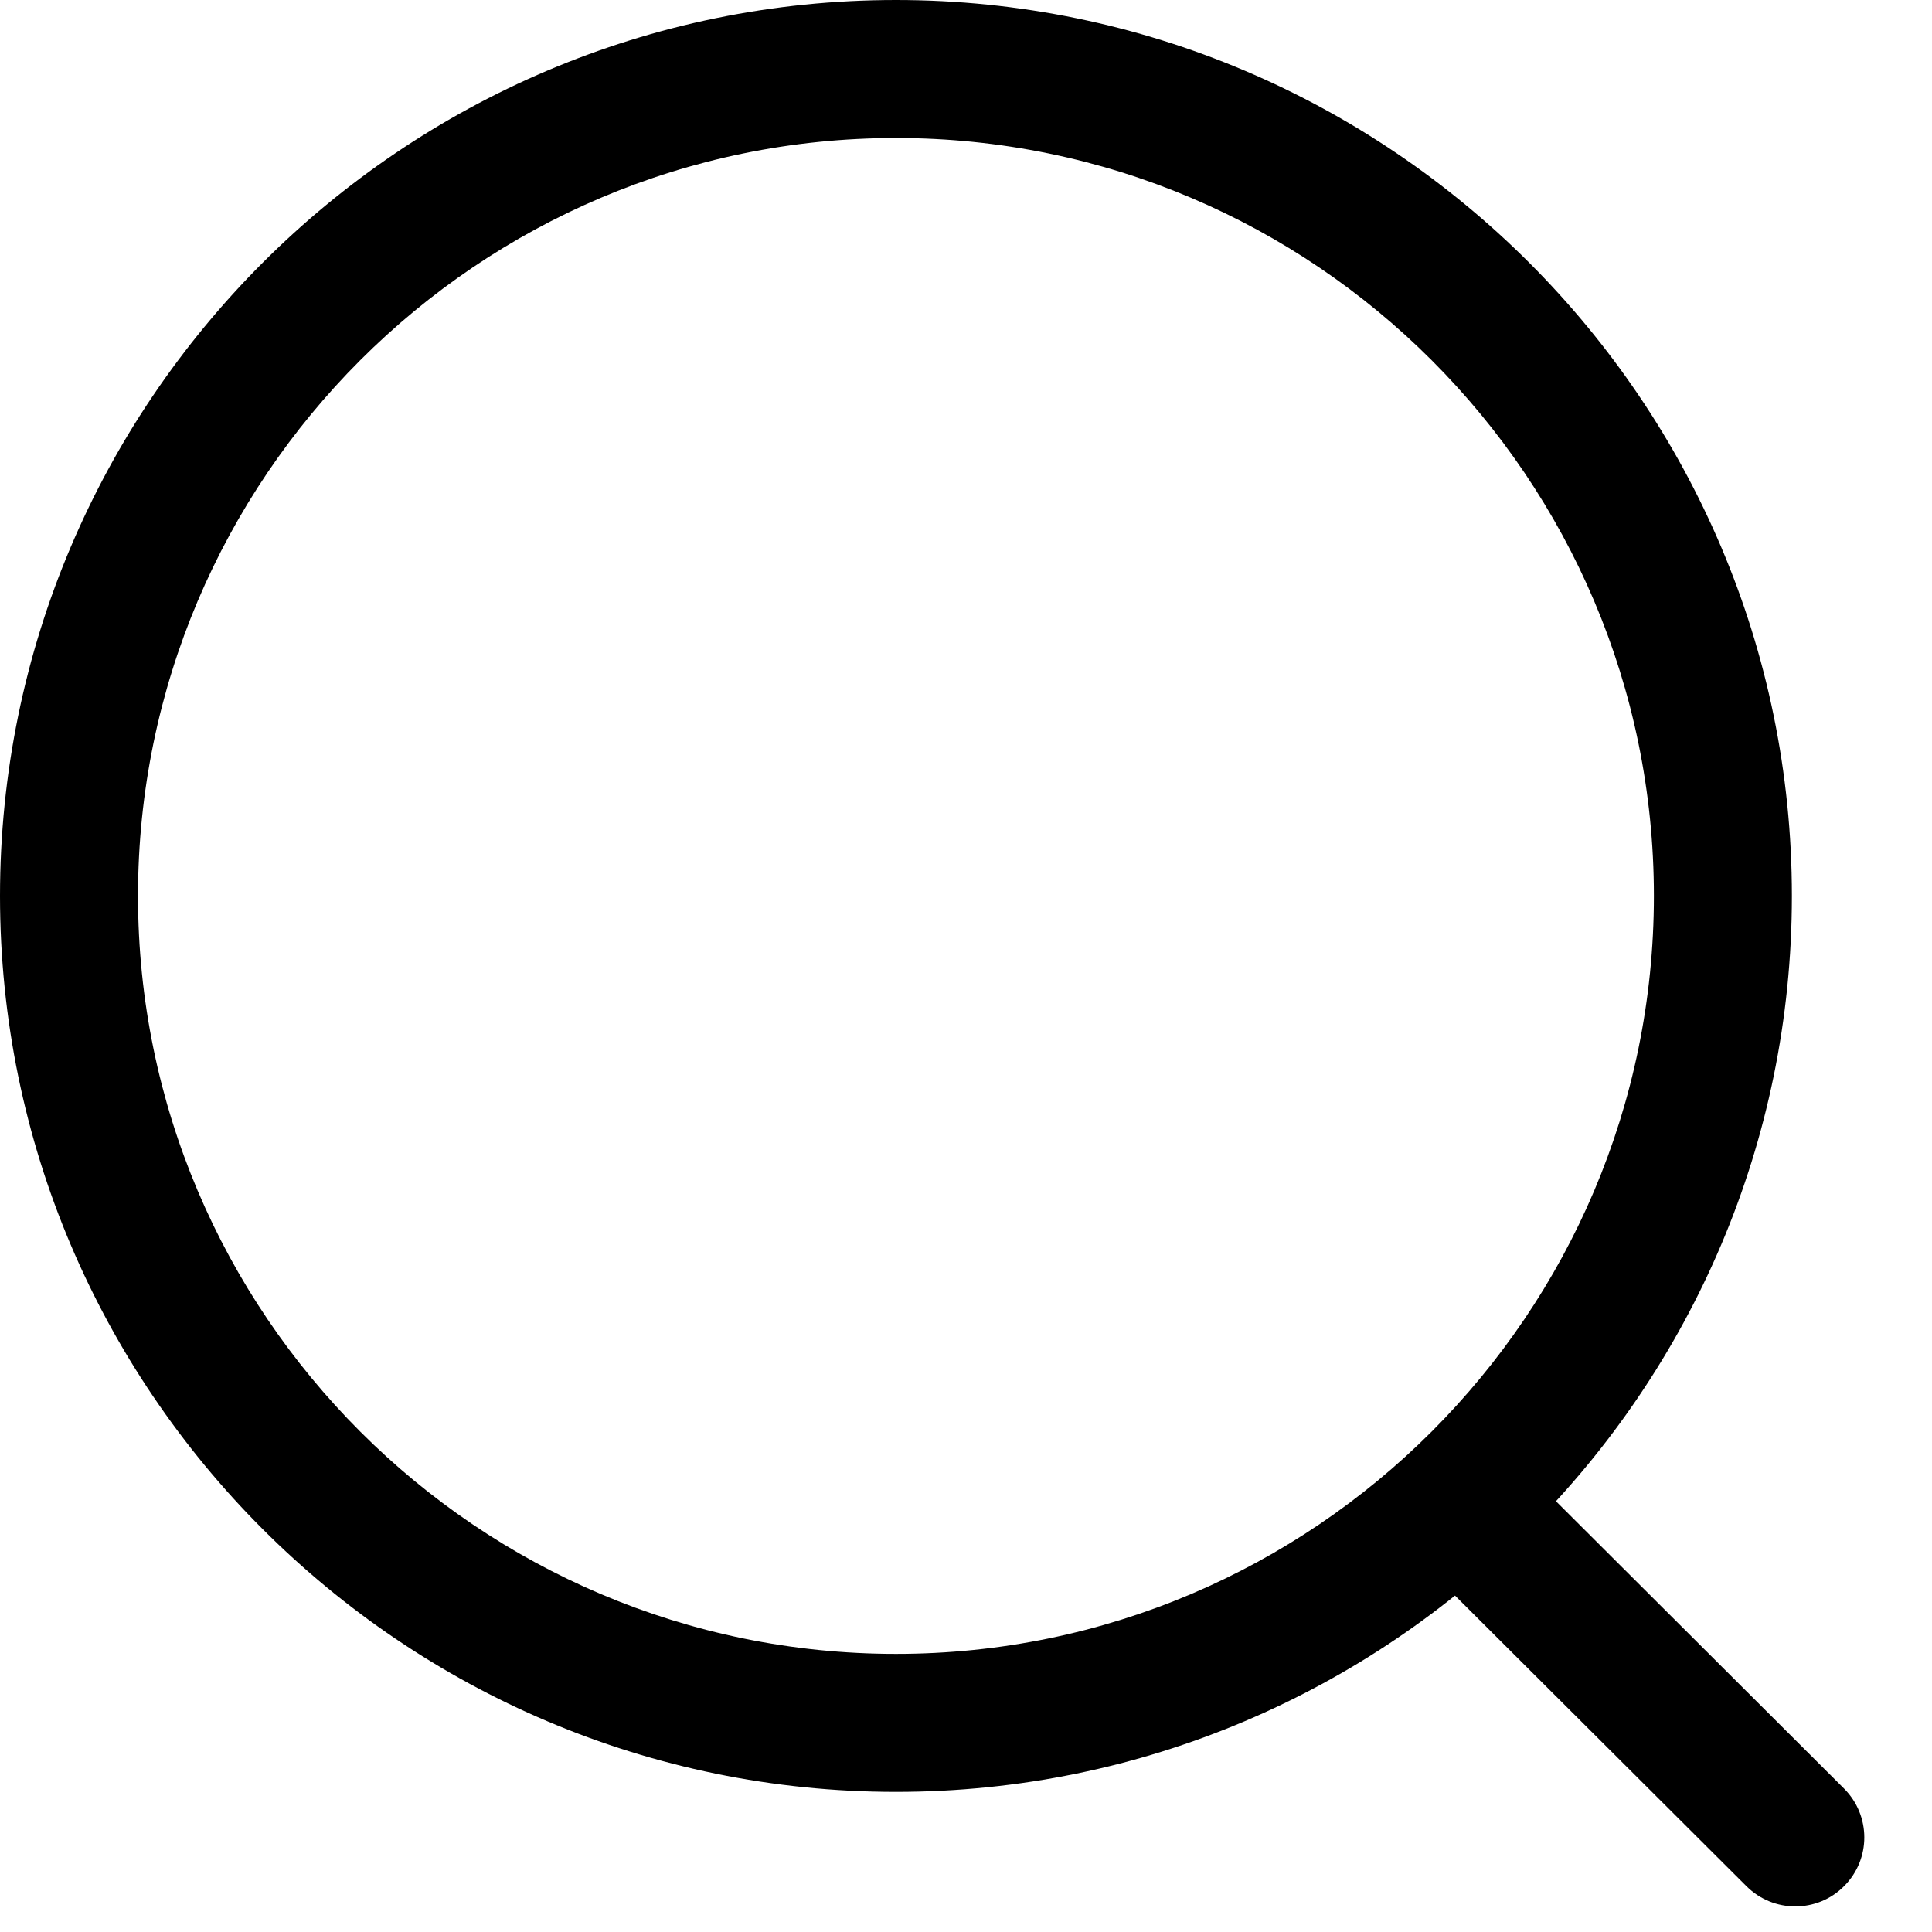
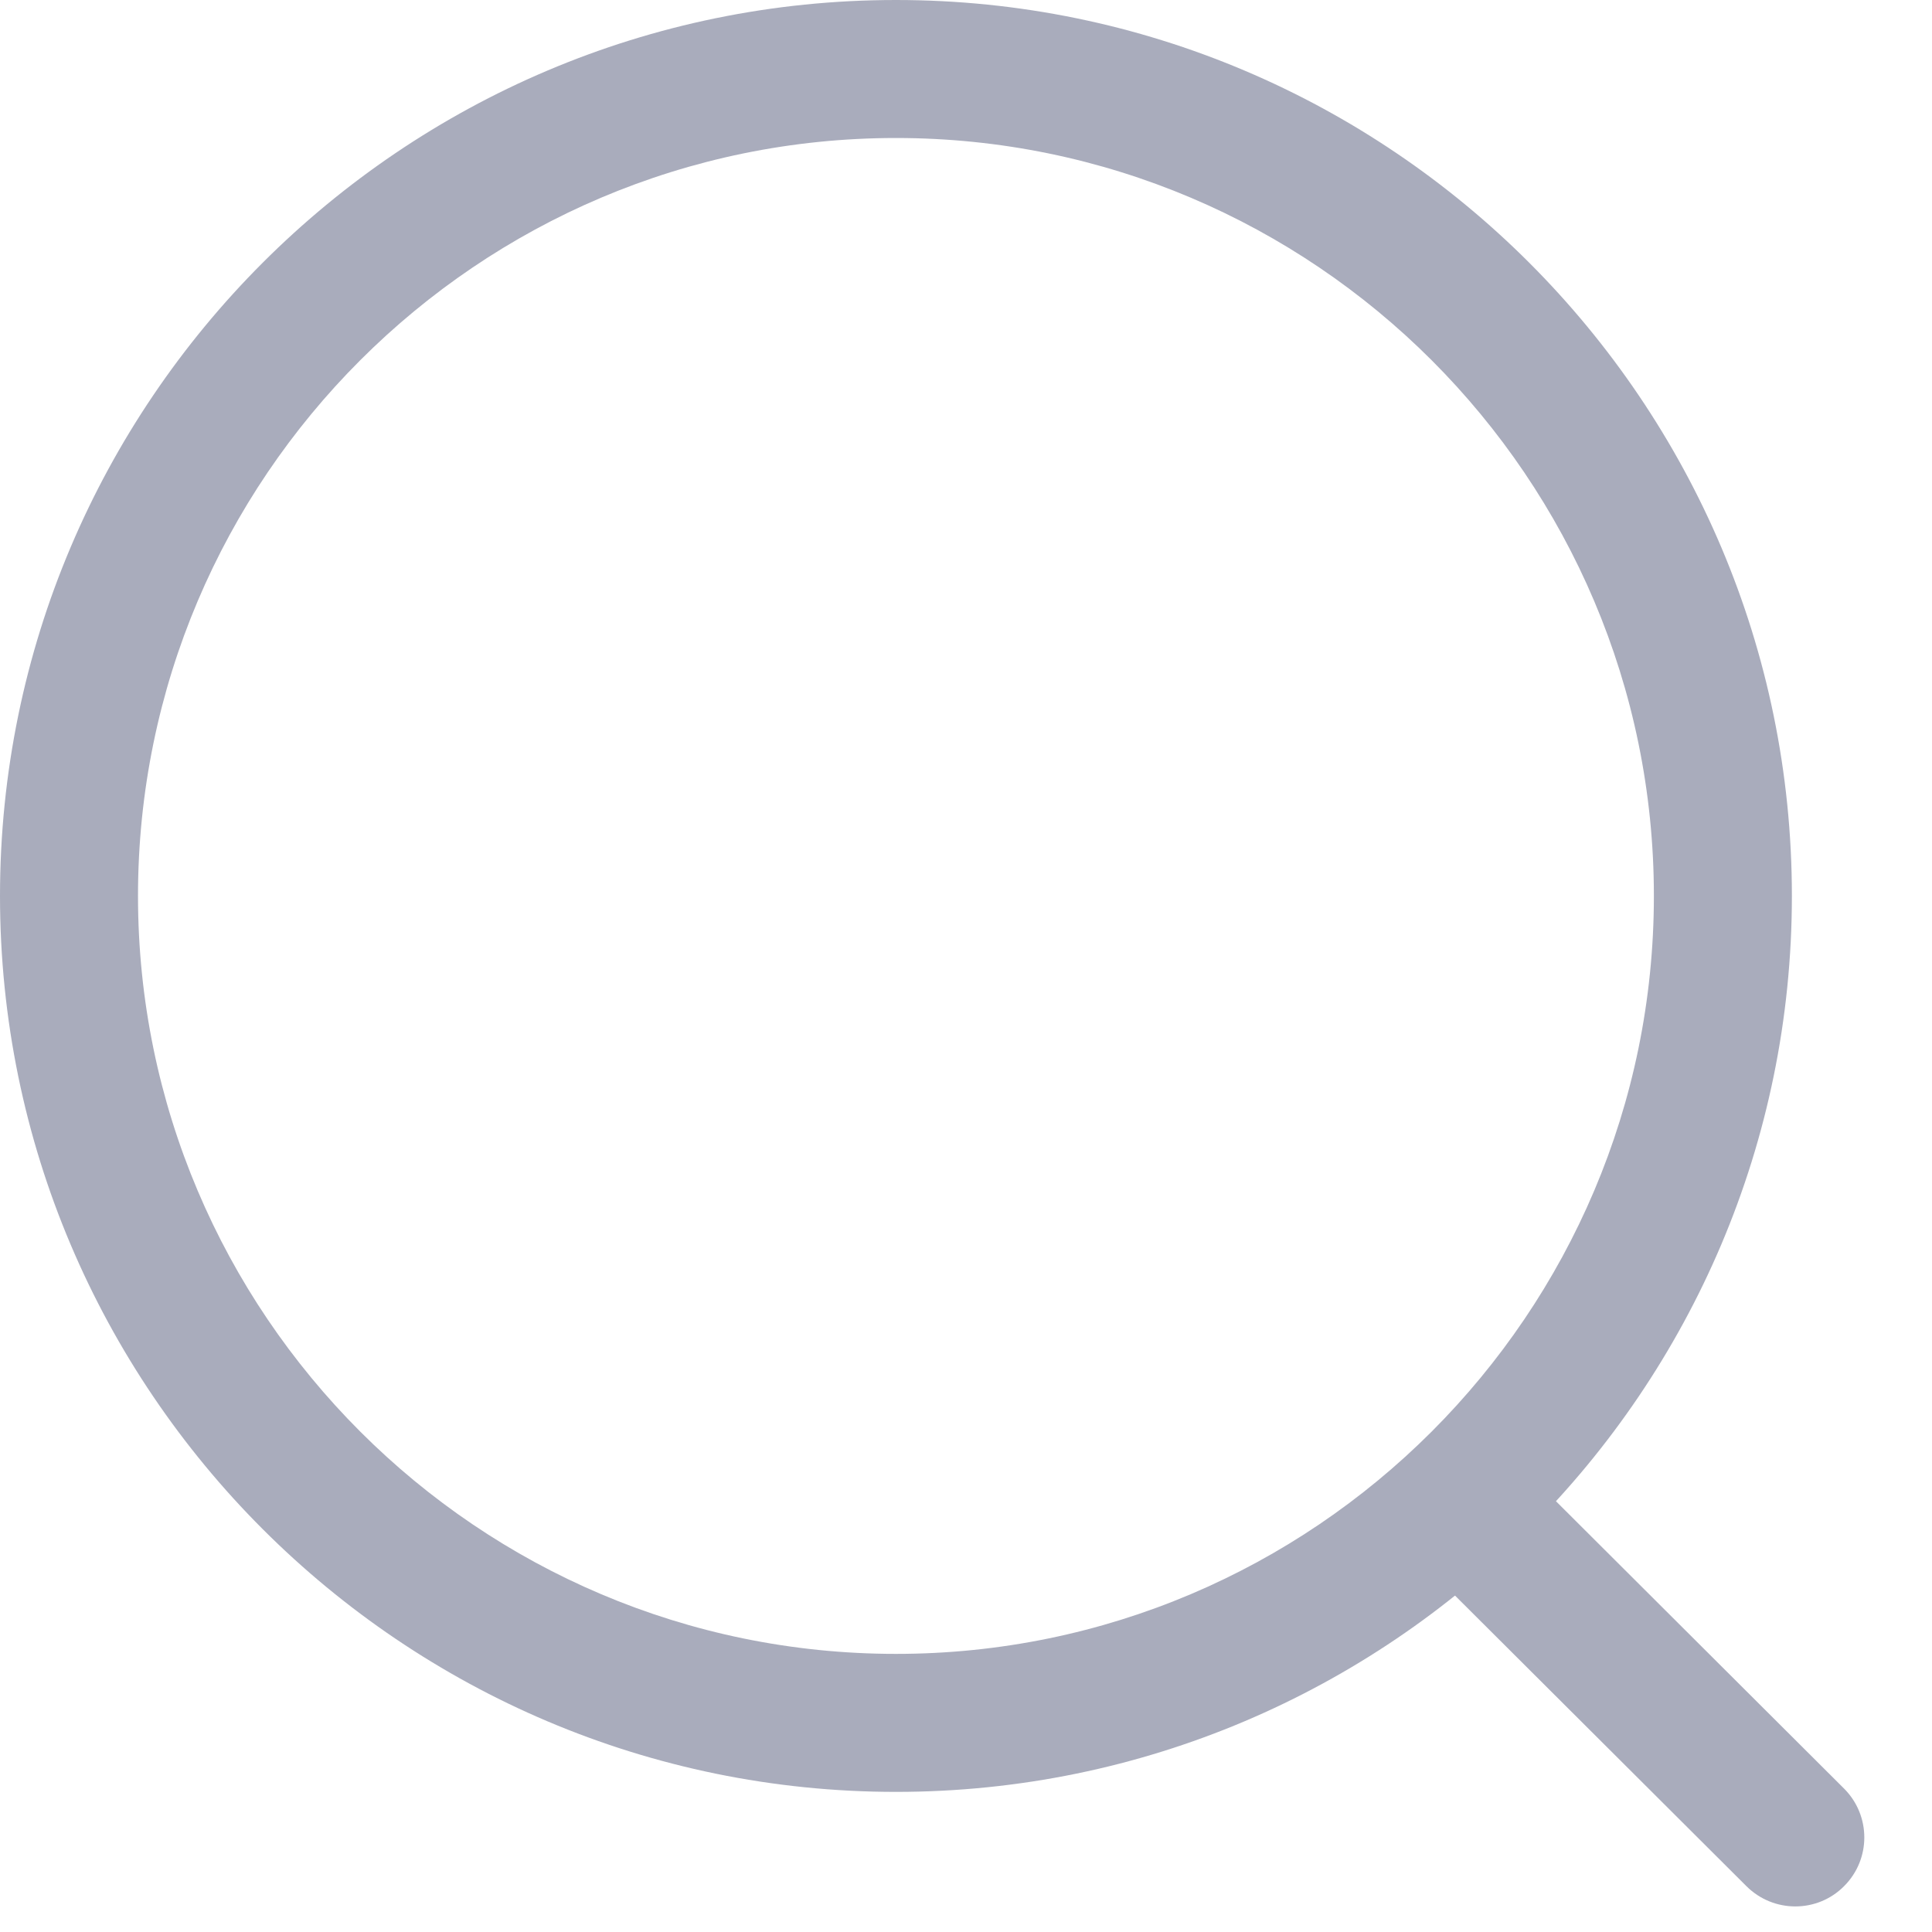
<svg xmlns="http://www.w3.org/2000/svg" width="18" height="18" viewBox="0 0 21 21" fill="none">
-   <path fill-rule="evenodd" clip-rule="evenodd" d="M9.739 1.5C5.196 1.5 1.5 5.195 1.5 9.738C1.5 14.281 5.196 17.977 9.739 17.977C14.281 17.977 17.977 14.281 17.977 9.738C17.977 5.195 14.281 1.5 9.739 1.5ZM9.739 19.477C4.369 19.477 -0 15.108 -0 9.738C-0 4.368 4.369 0 9.739 0C15.109 0 19.477 4.368 19.477 9.738C19.477 15.108 15.109 19.477 9.739 19.477Z" fill="black" />
-   <path fill-rule="evenodd" clip-rule="evenodd" d="M19.514 20.722C19.323 20.722 19.131 20.649 18.984 20.503L15.46 16.989C15.167 16.696 15.166 16.221 15.459 15.928C15.751 15.633 16.226 15.635 16.52 15.926L20.044 19.441C20.337 19.734 20.338 20.208 20.045 20.501C19.899 20.649 19.706 20.722 19.514 20.722Z" fill="black" />
+   <path fill-rule="evenodd" clip-rule="evenodd" d="M9.739 1.5C5.196 1.5 1.5 5.195 1.5 9.738C1.5 14.281 5.196 17.977 9.739 17.977C14.281 17.977 17.977 14.281 17.977 9.738C17.977 5.195 14.281 1.5 9.739 1.5ZM9.739 19.477C4.369 19.477 -0 15.108 -0 9.738C-0 4.368 4.369 0 9.739 0C15.109 0 19.477 4.368 19.477 9.738C19.477 15.108 15.109 19.477 9.739 19.477Z" fill="#A9ACBC" />
+   <path fill-rule="evenodd" clip-rule="evenodd" d="M19.514 20.722C19.323 20.722 19.131 20.649 18.984 20.503L15.46 16.989C15.167 16.696 15.166 16.221 15.459 15.928C15.751 15.633 16.226 15.635 16.52 15.926L20.044 19.441C20.337 19.734 20.338 20.208 20.045 20.501C19.899 20.649 19.706 20.722 19.514 20.722Z" fill="#A9ACBC" />
</svg>
